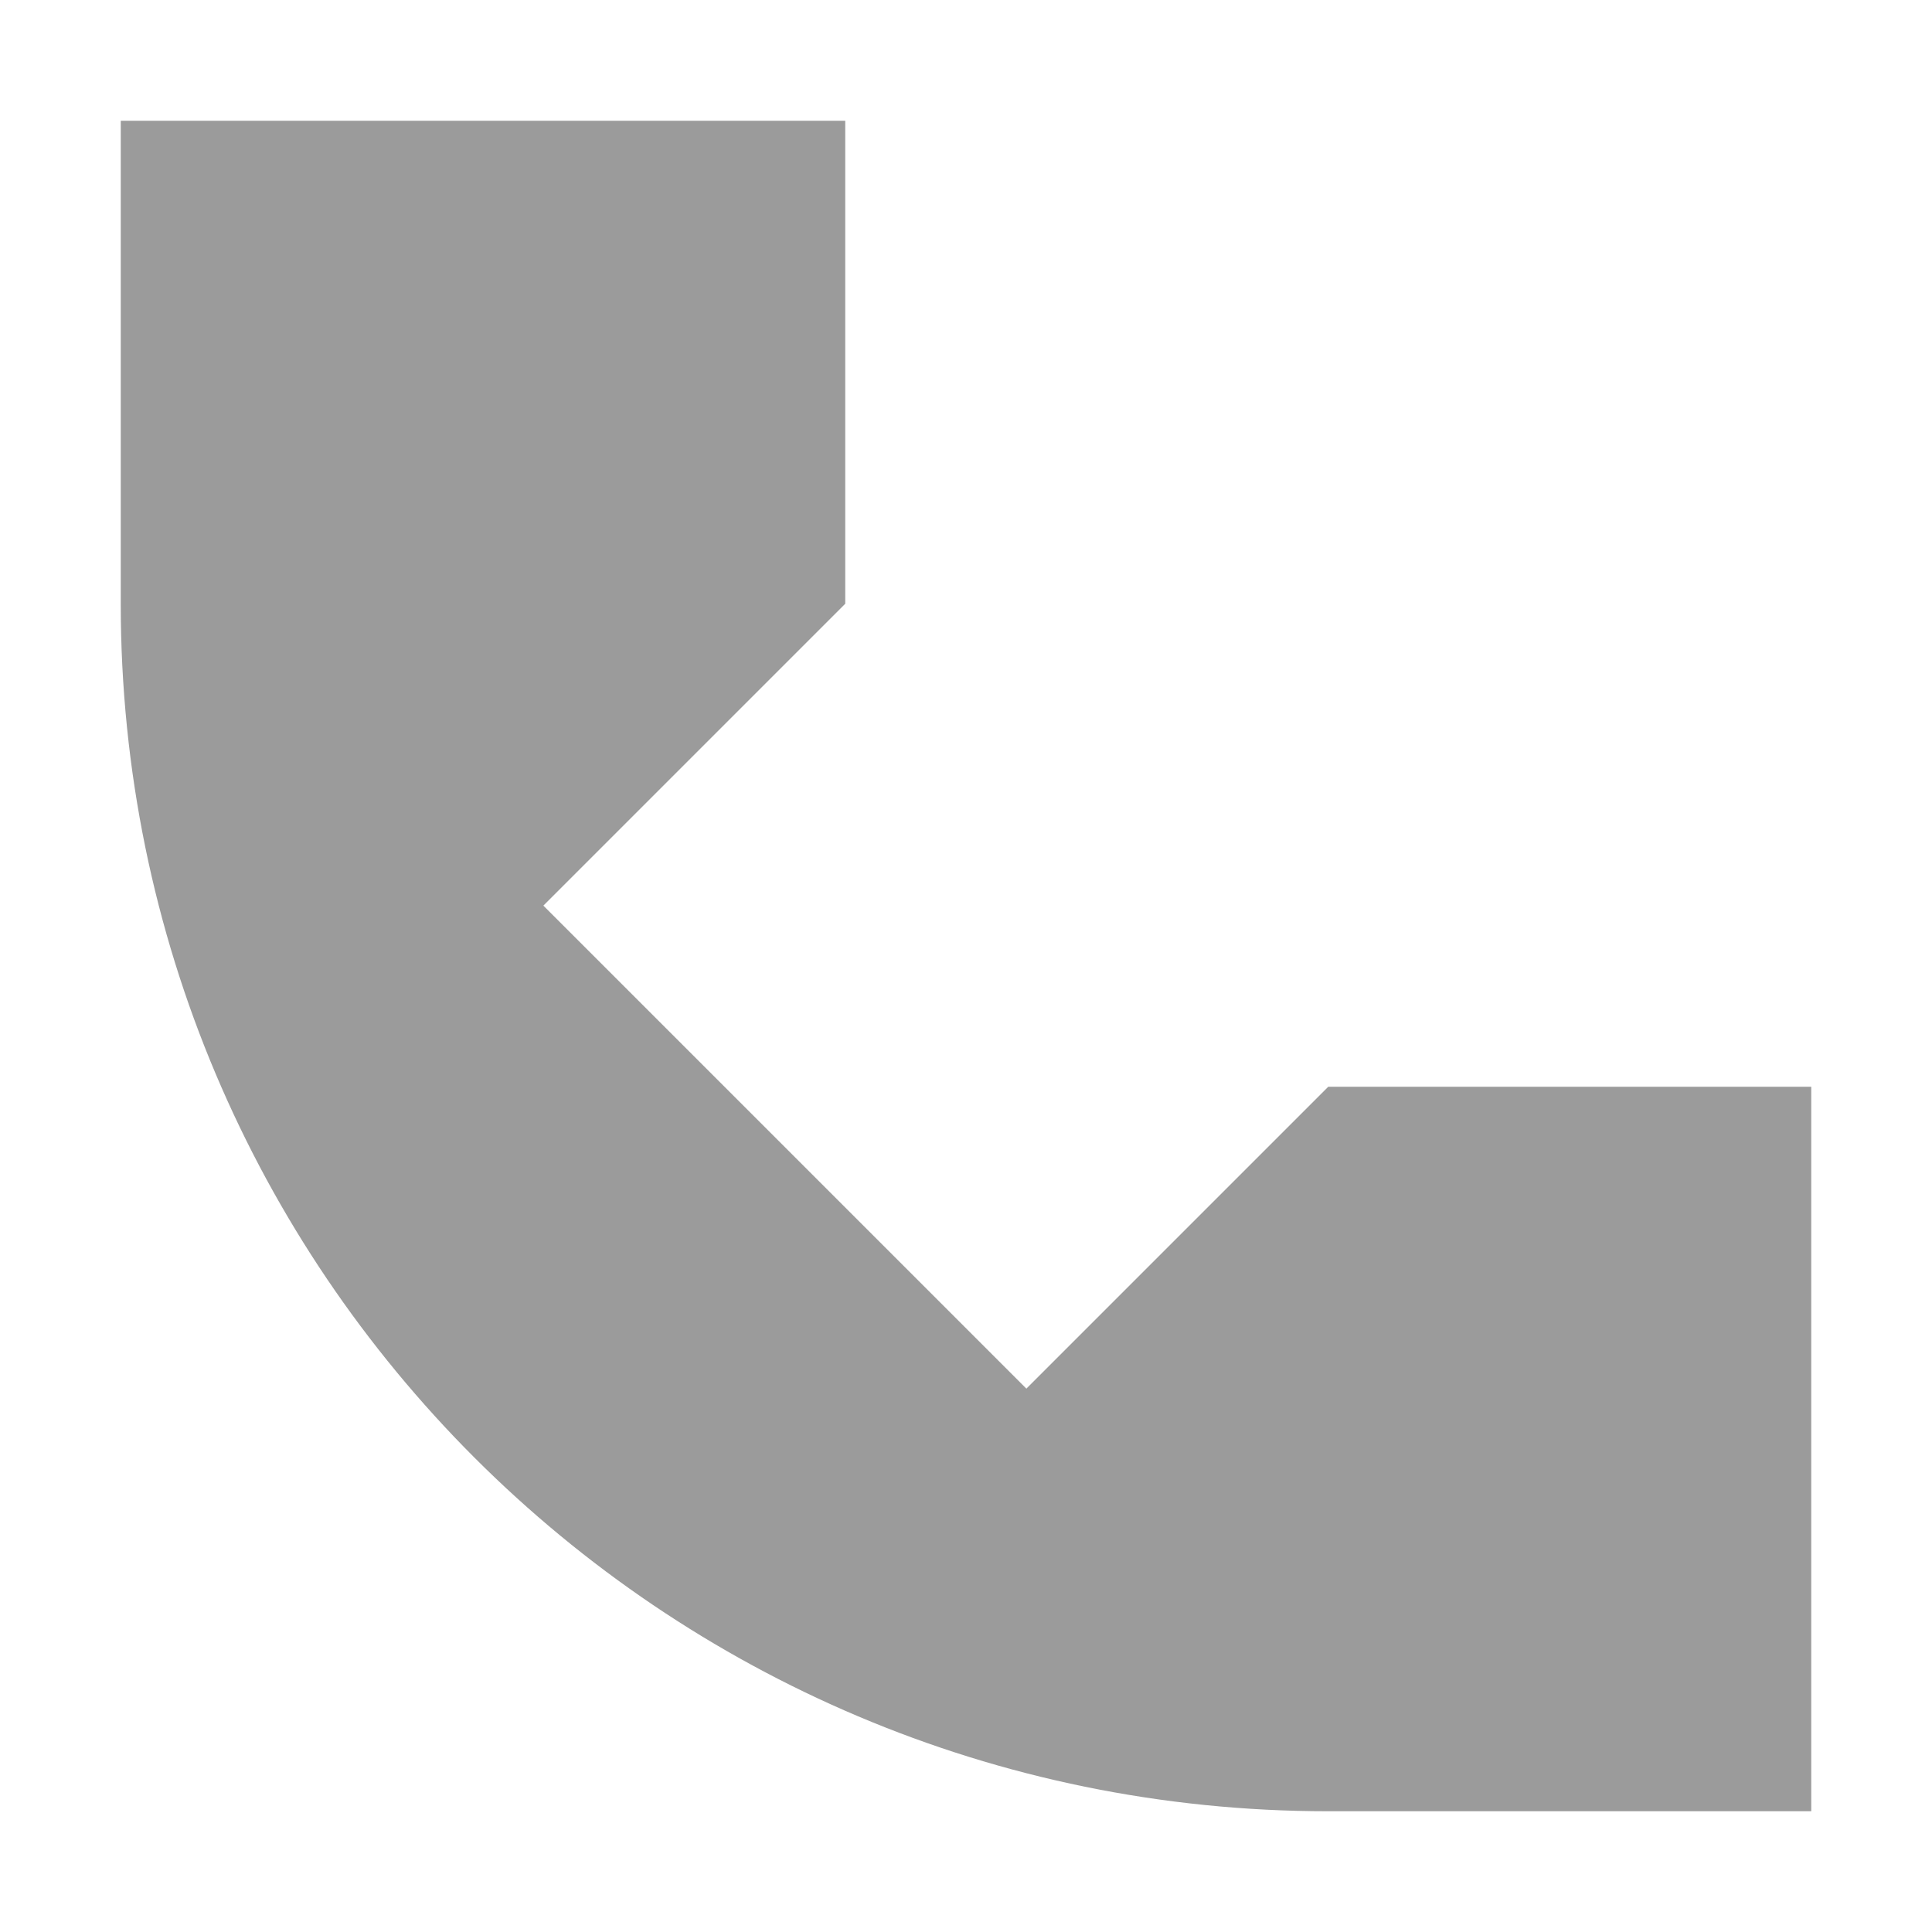
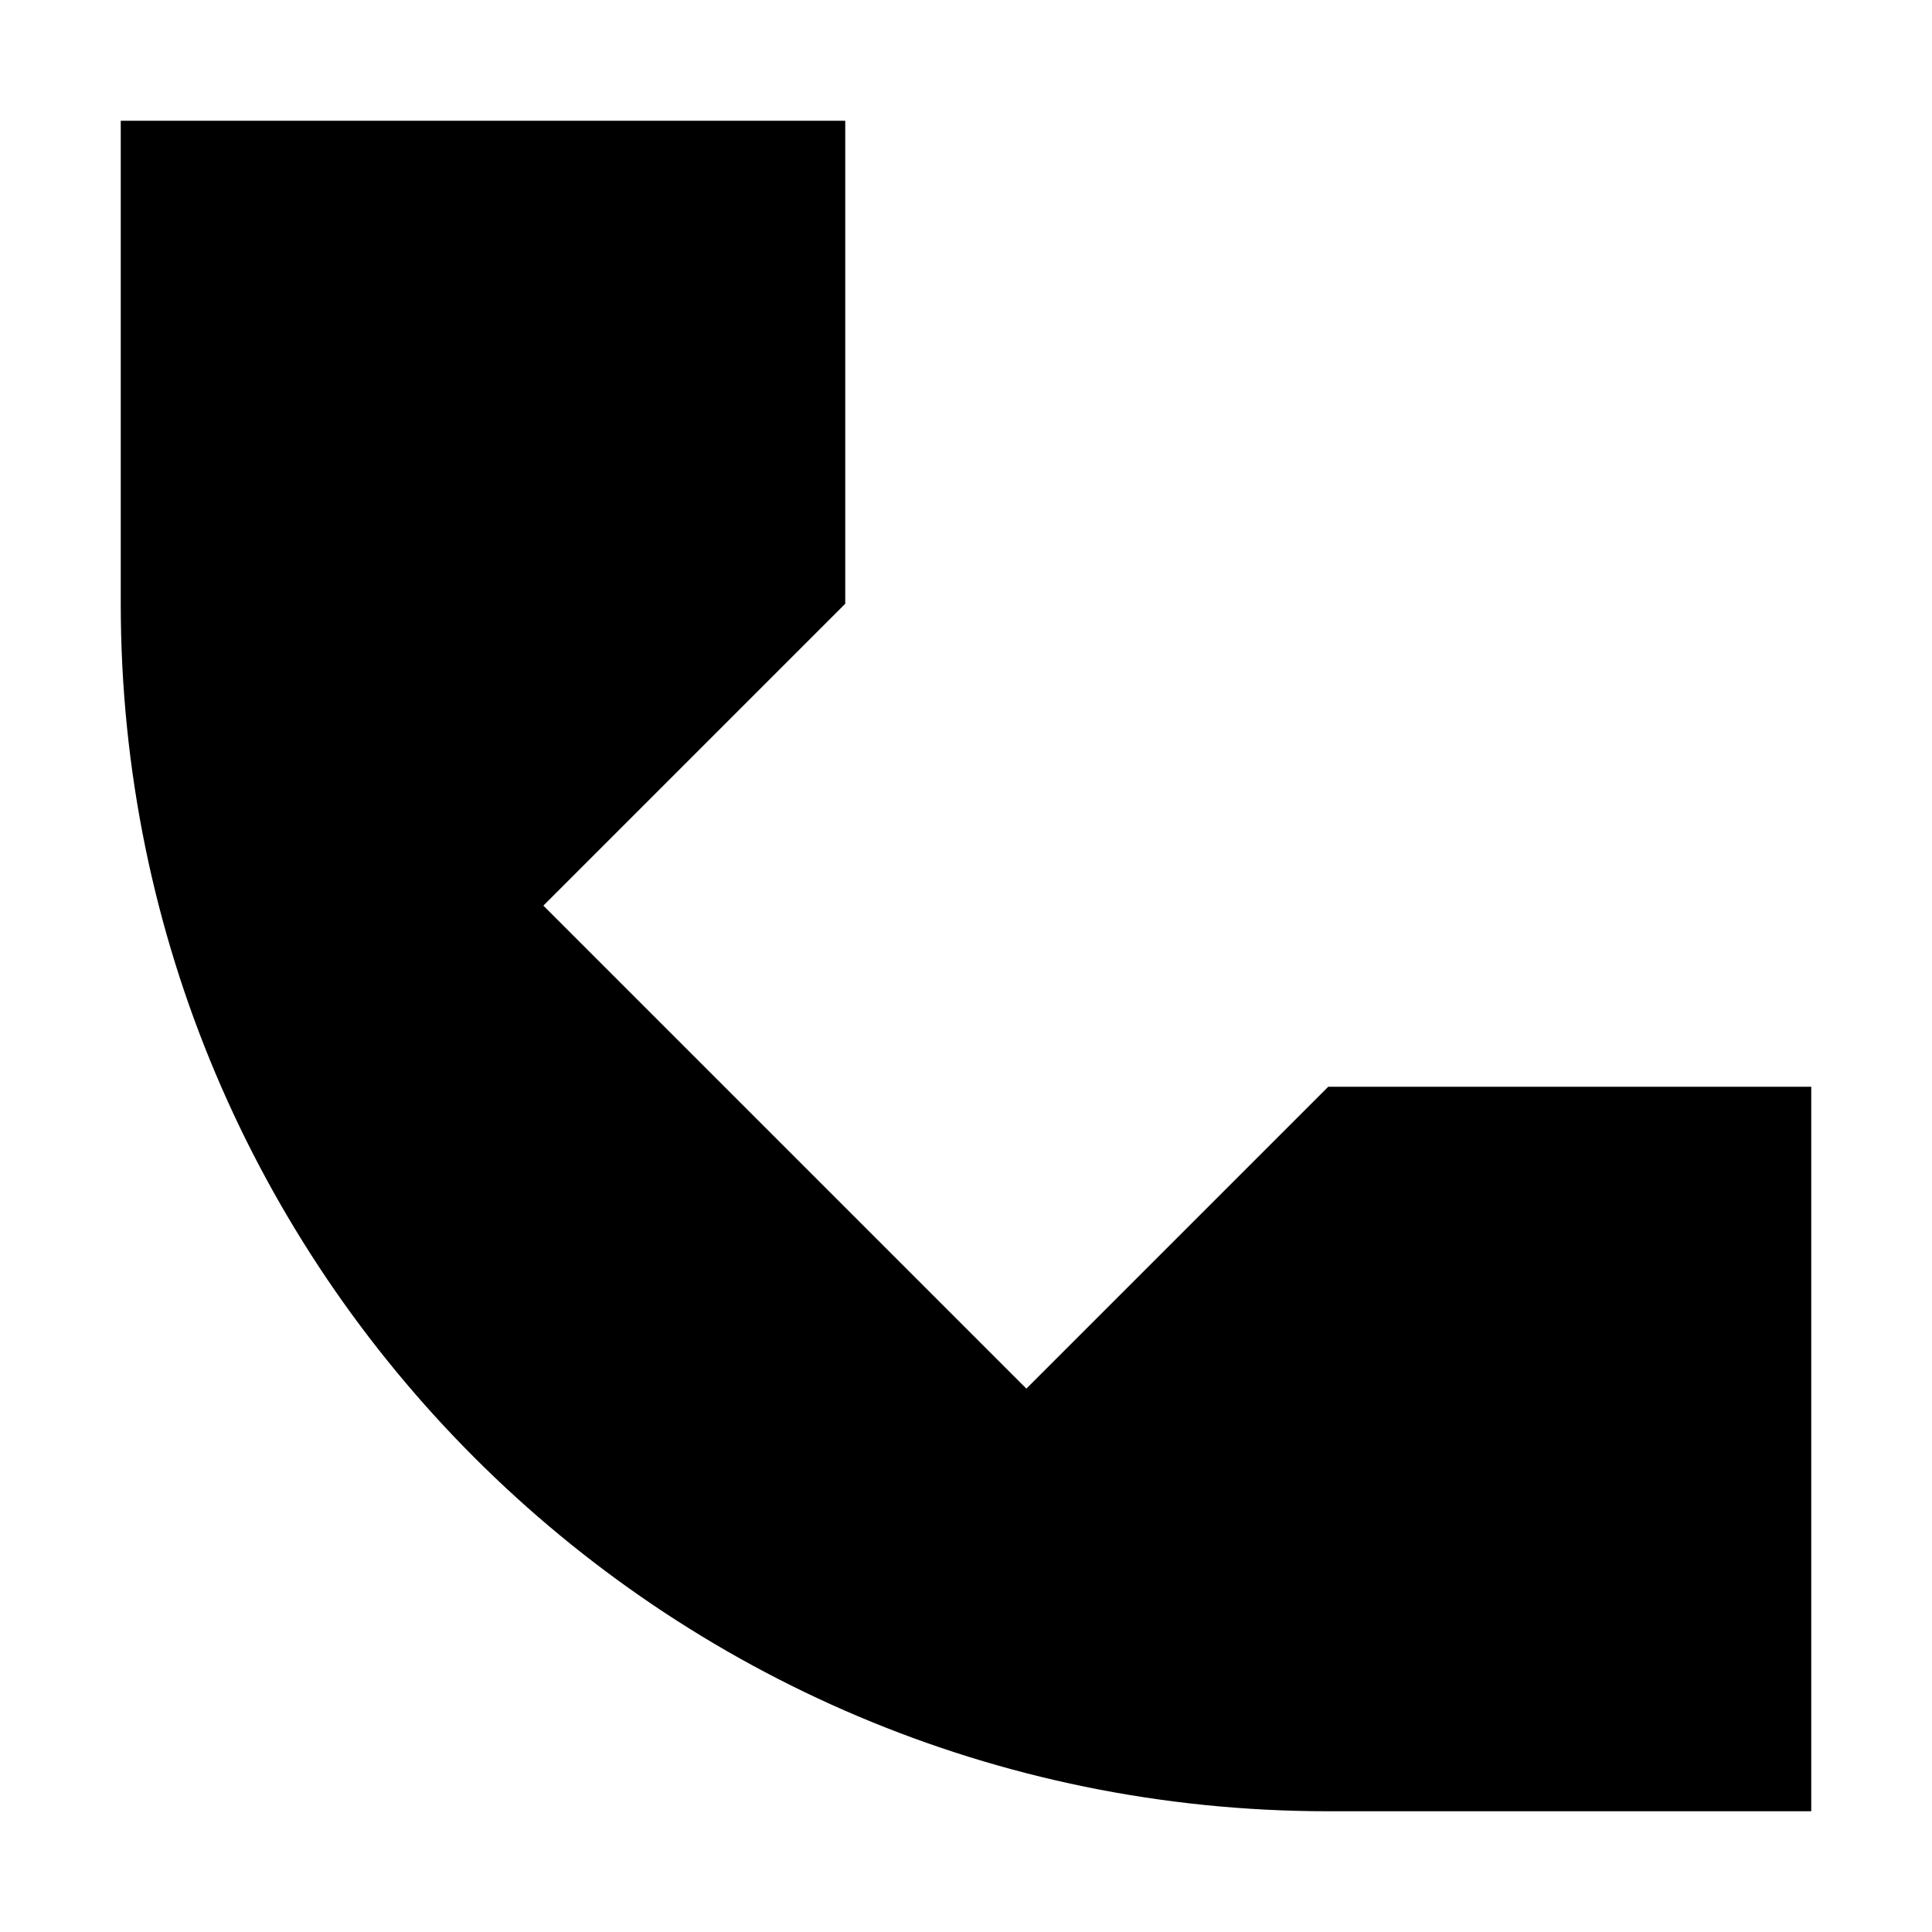
<svg xmlns="http://www.w3.org/2000/svg" width="800px" height="800px" viewBox="0 0 16 16" fill="none">
-   <path d="M1 5V1H7V5L4.5 7.5L8.5 11.5L11 9H15V15H11C5.477 15 1 10.523 1 5Z" fill="#9b9b9b" />
+   <path d="M1 5V1H7V5L4.5 7.5L8.5 11.5L11 9H15V15H11C5.477 15 1 10.523 1 5Z" fill="#000000" />
</svg>
